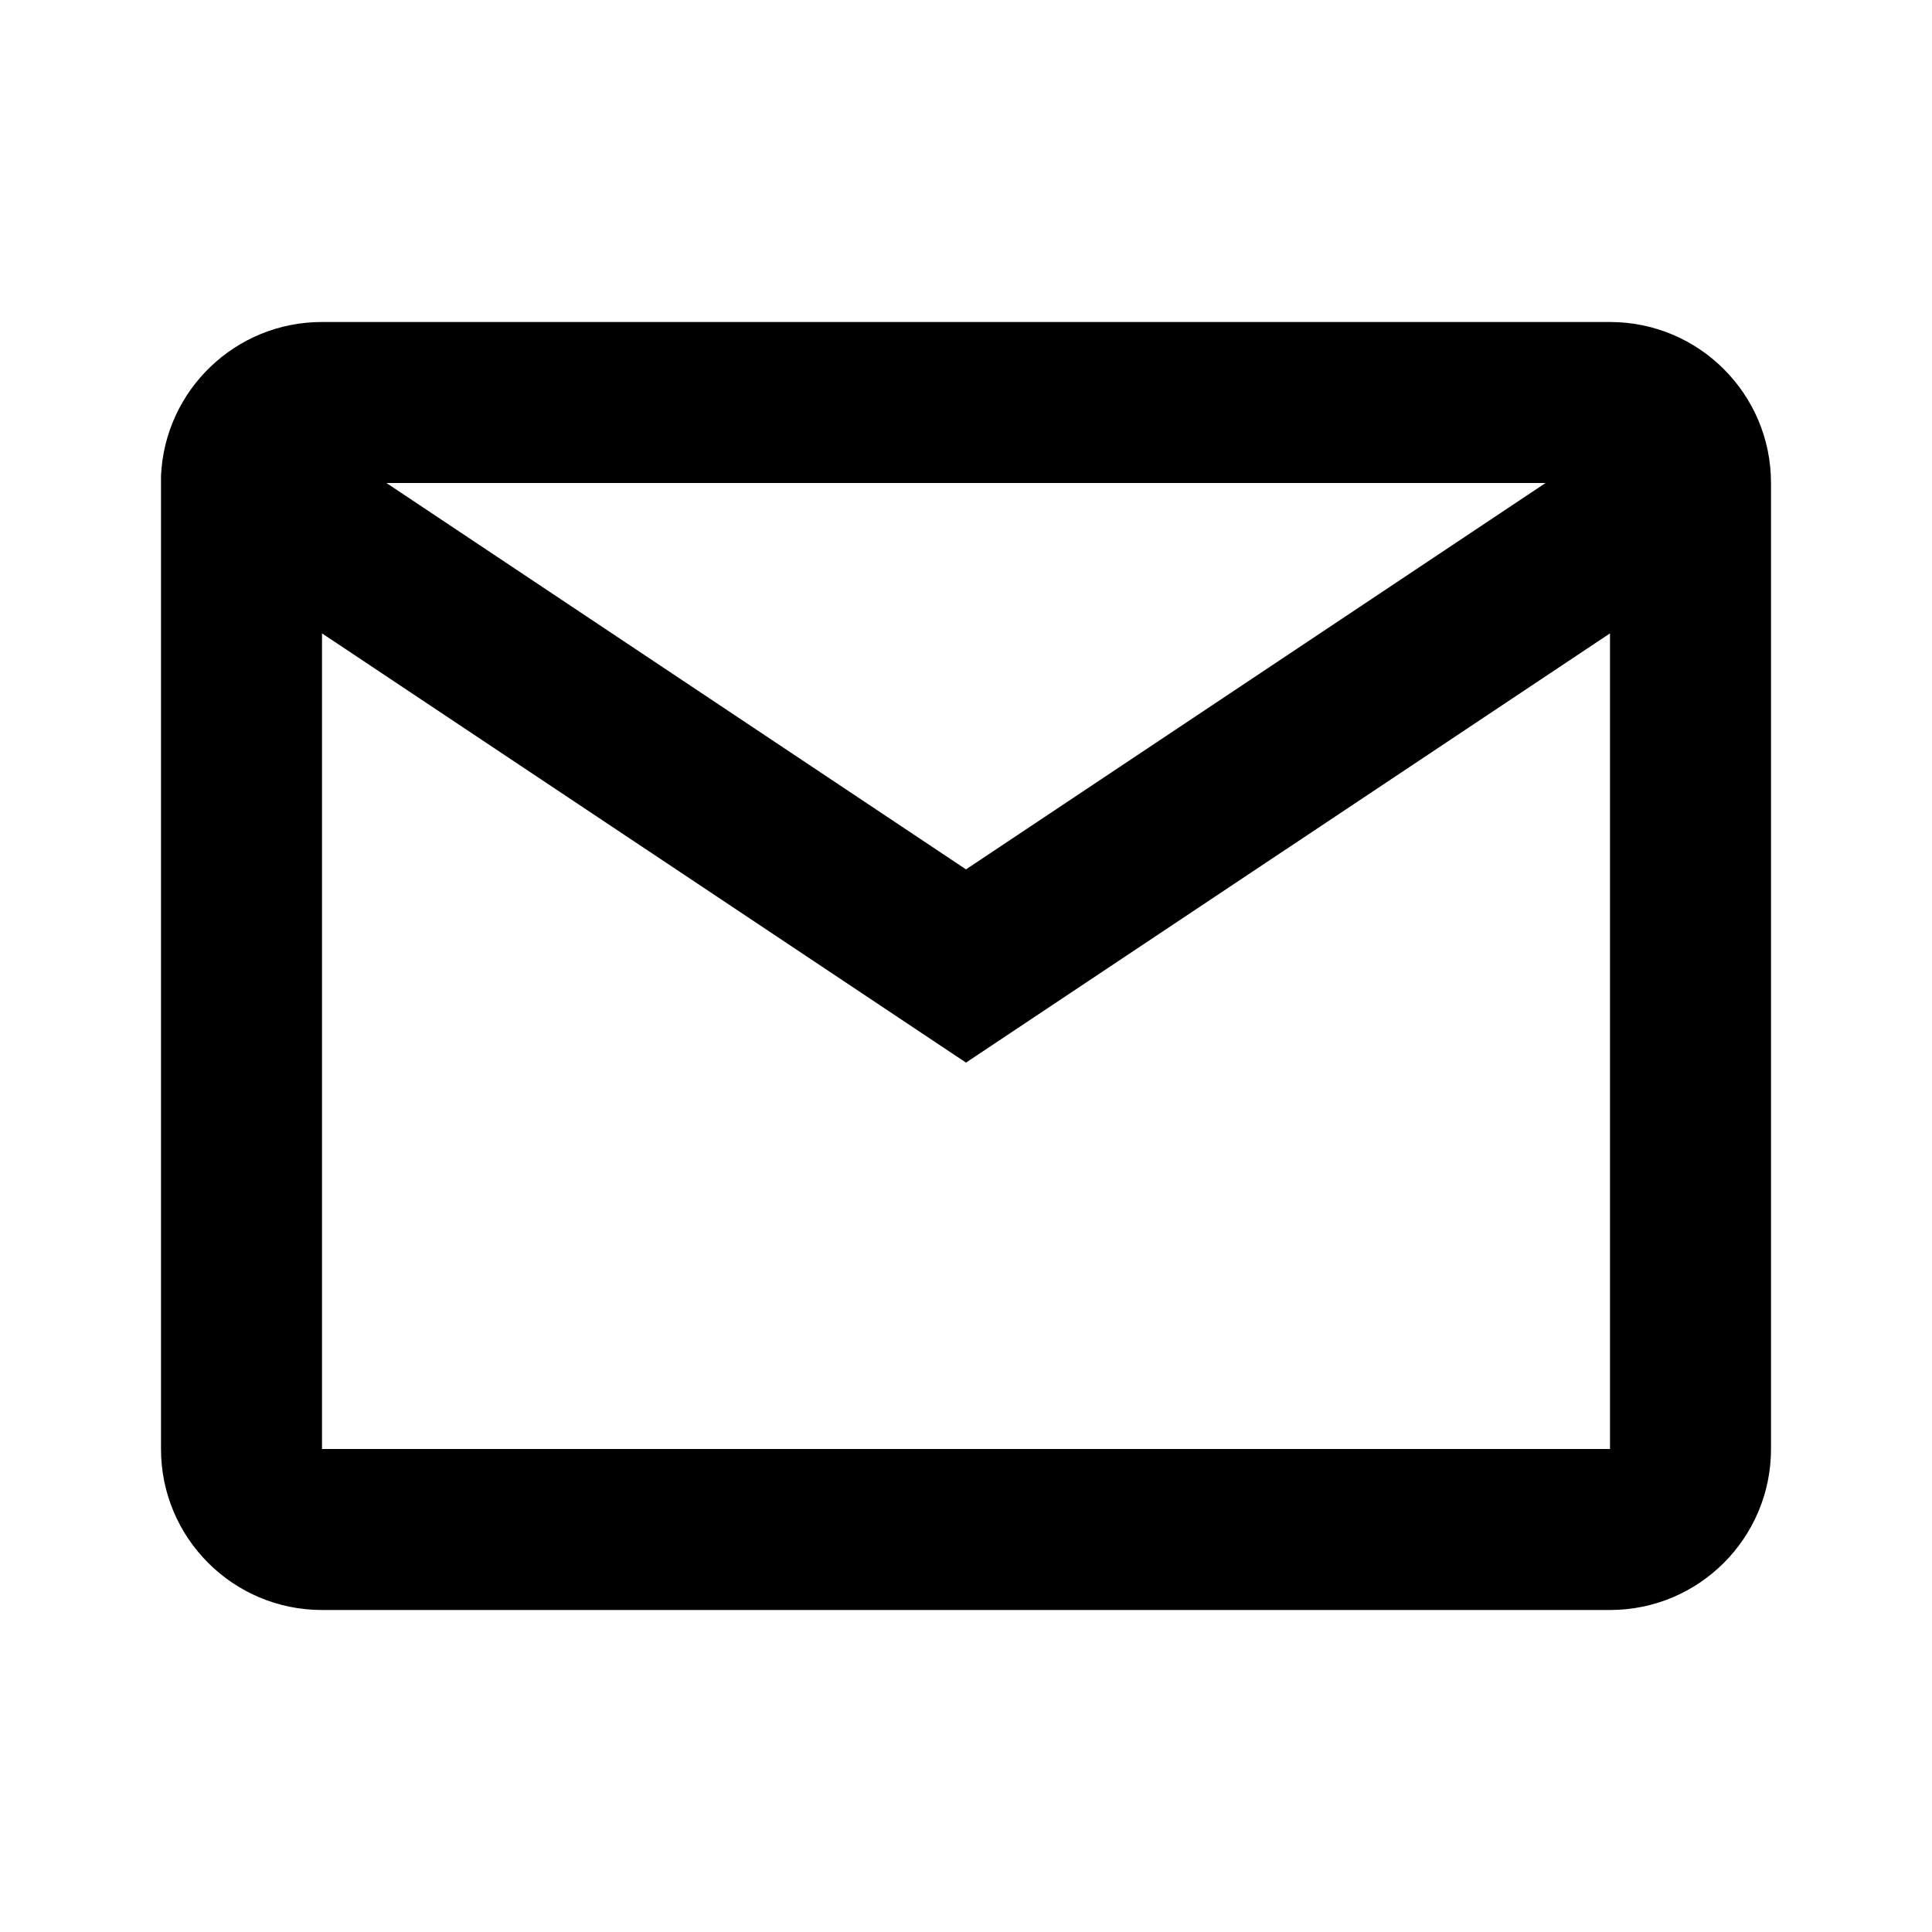
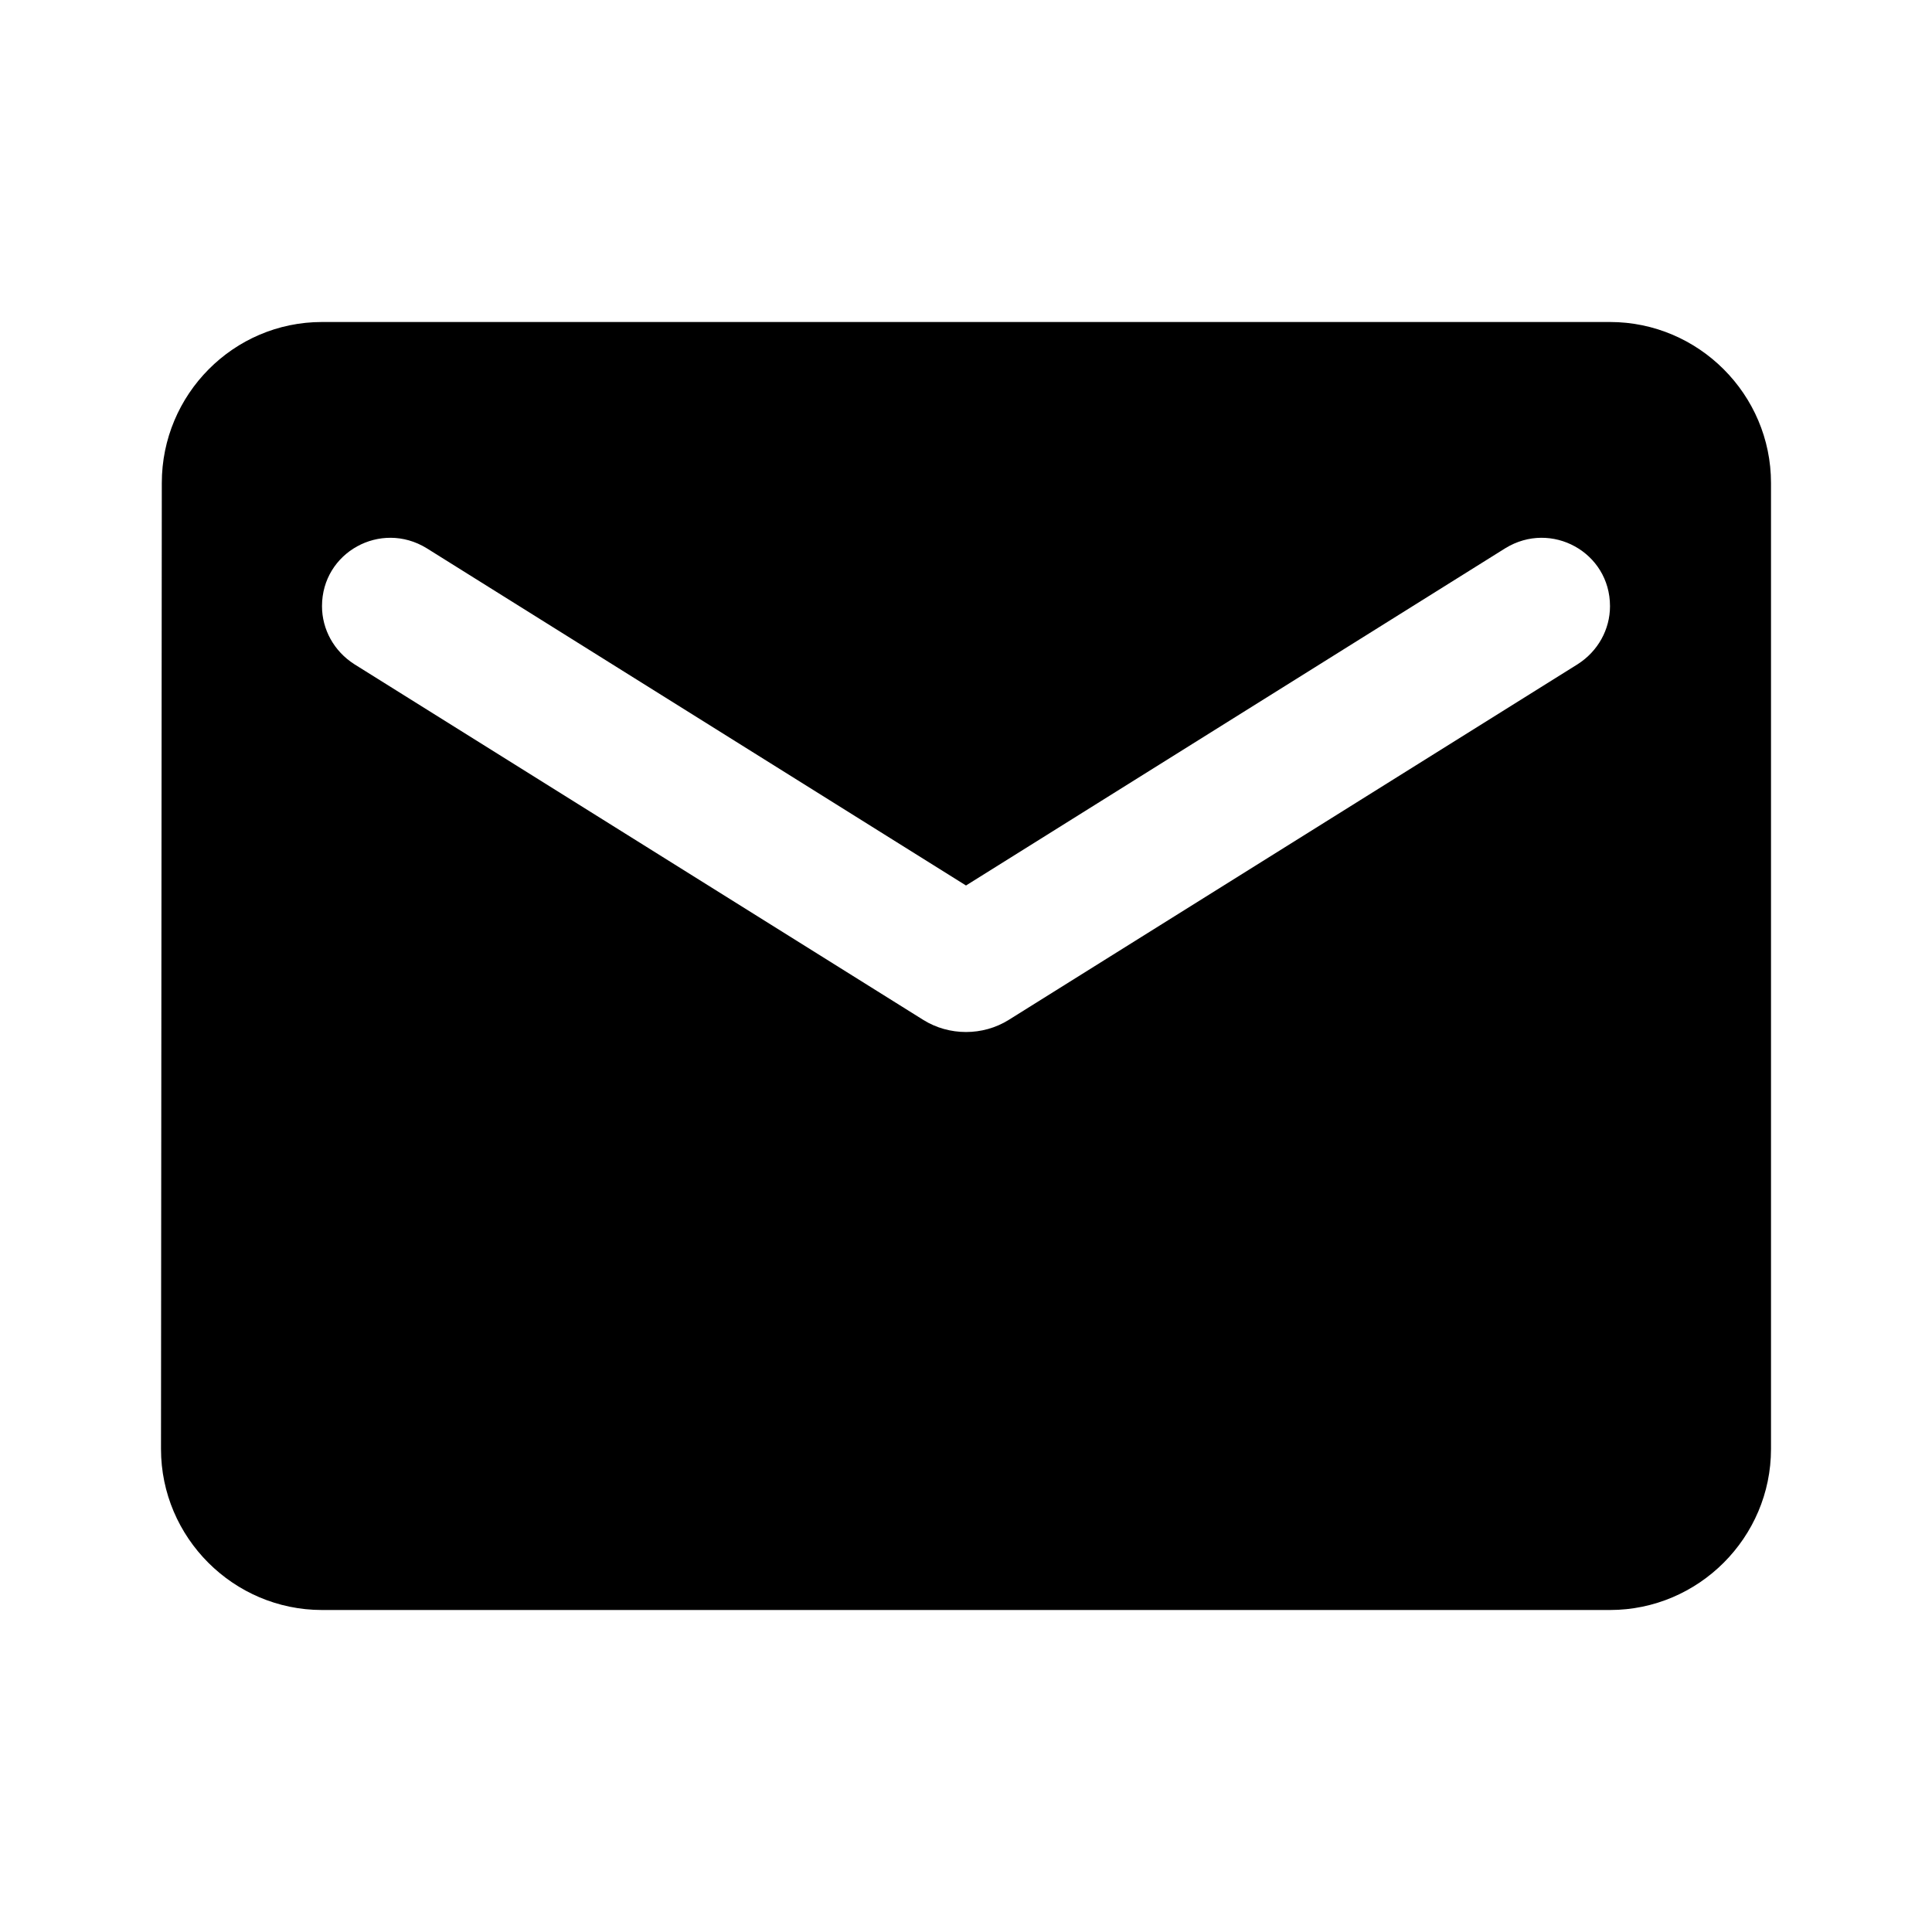
<svg xmlns="http://www.w3.org/2000/svg" viewBox="0 0 24 24">
-   <path d="M20 20H4C2.895 20 2 19.105 2 18V5.913C2.047 4.843 2.929 3.999 4 4H20C21.105 4 22 4.895 22 6V18C22 19.105 21.105 20 20 20ZM4 7.868V18H20V7.868L12 13.2L4 7.868ZM4.8 6L12 10.8L19.2 6H4.8Z" />
+   <path fill="none" d="M0 0h24v24H0V0z" />
+   <path d="M20 4H4c-1.1 0-1.99.9-1.99 2L2 18c0 1.1.9 2 2 2h16c1.1 0 2-.9 2-2V6c0-1.1-.9-2-2-2zm-.4 4.25l-7.07 4.42c-.32.2-.74.2-1.06 0L4.4 8.25c-.25-.16-.4-.43-.4-.72 0-.67.73-1.07 1.3-.72L12 11l6.7-4.19c.57-.35 1.3.05 1.3.72 0 .29-.15.56-.4.72z" />
</svg>
